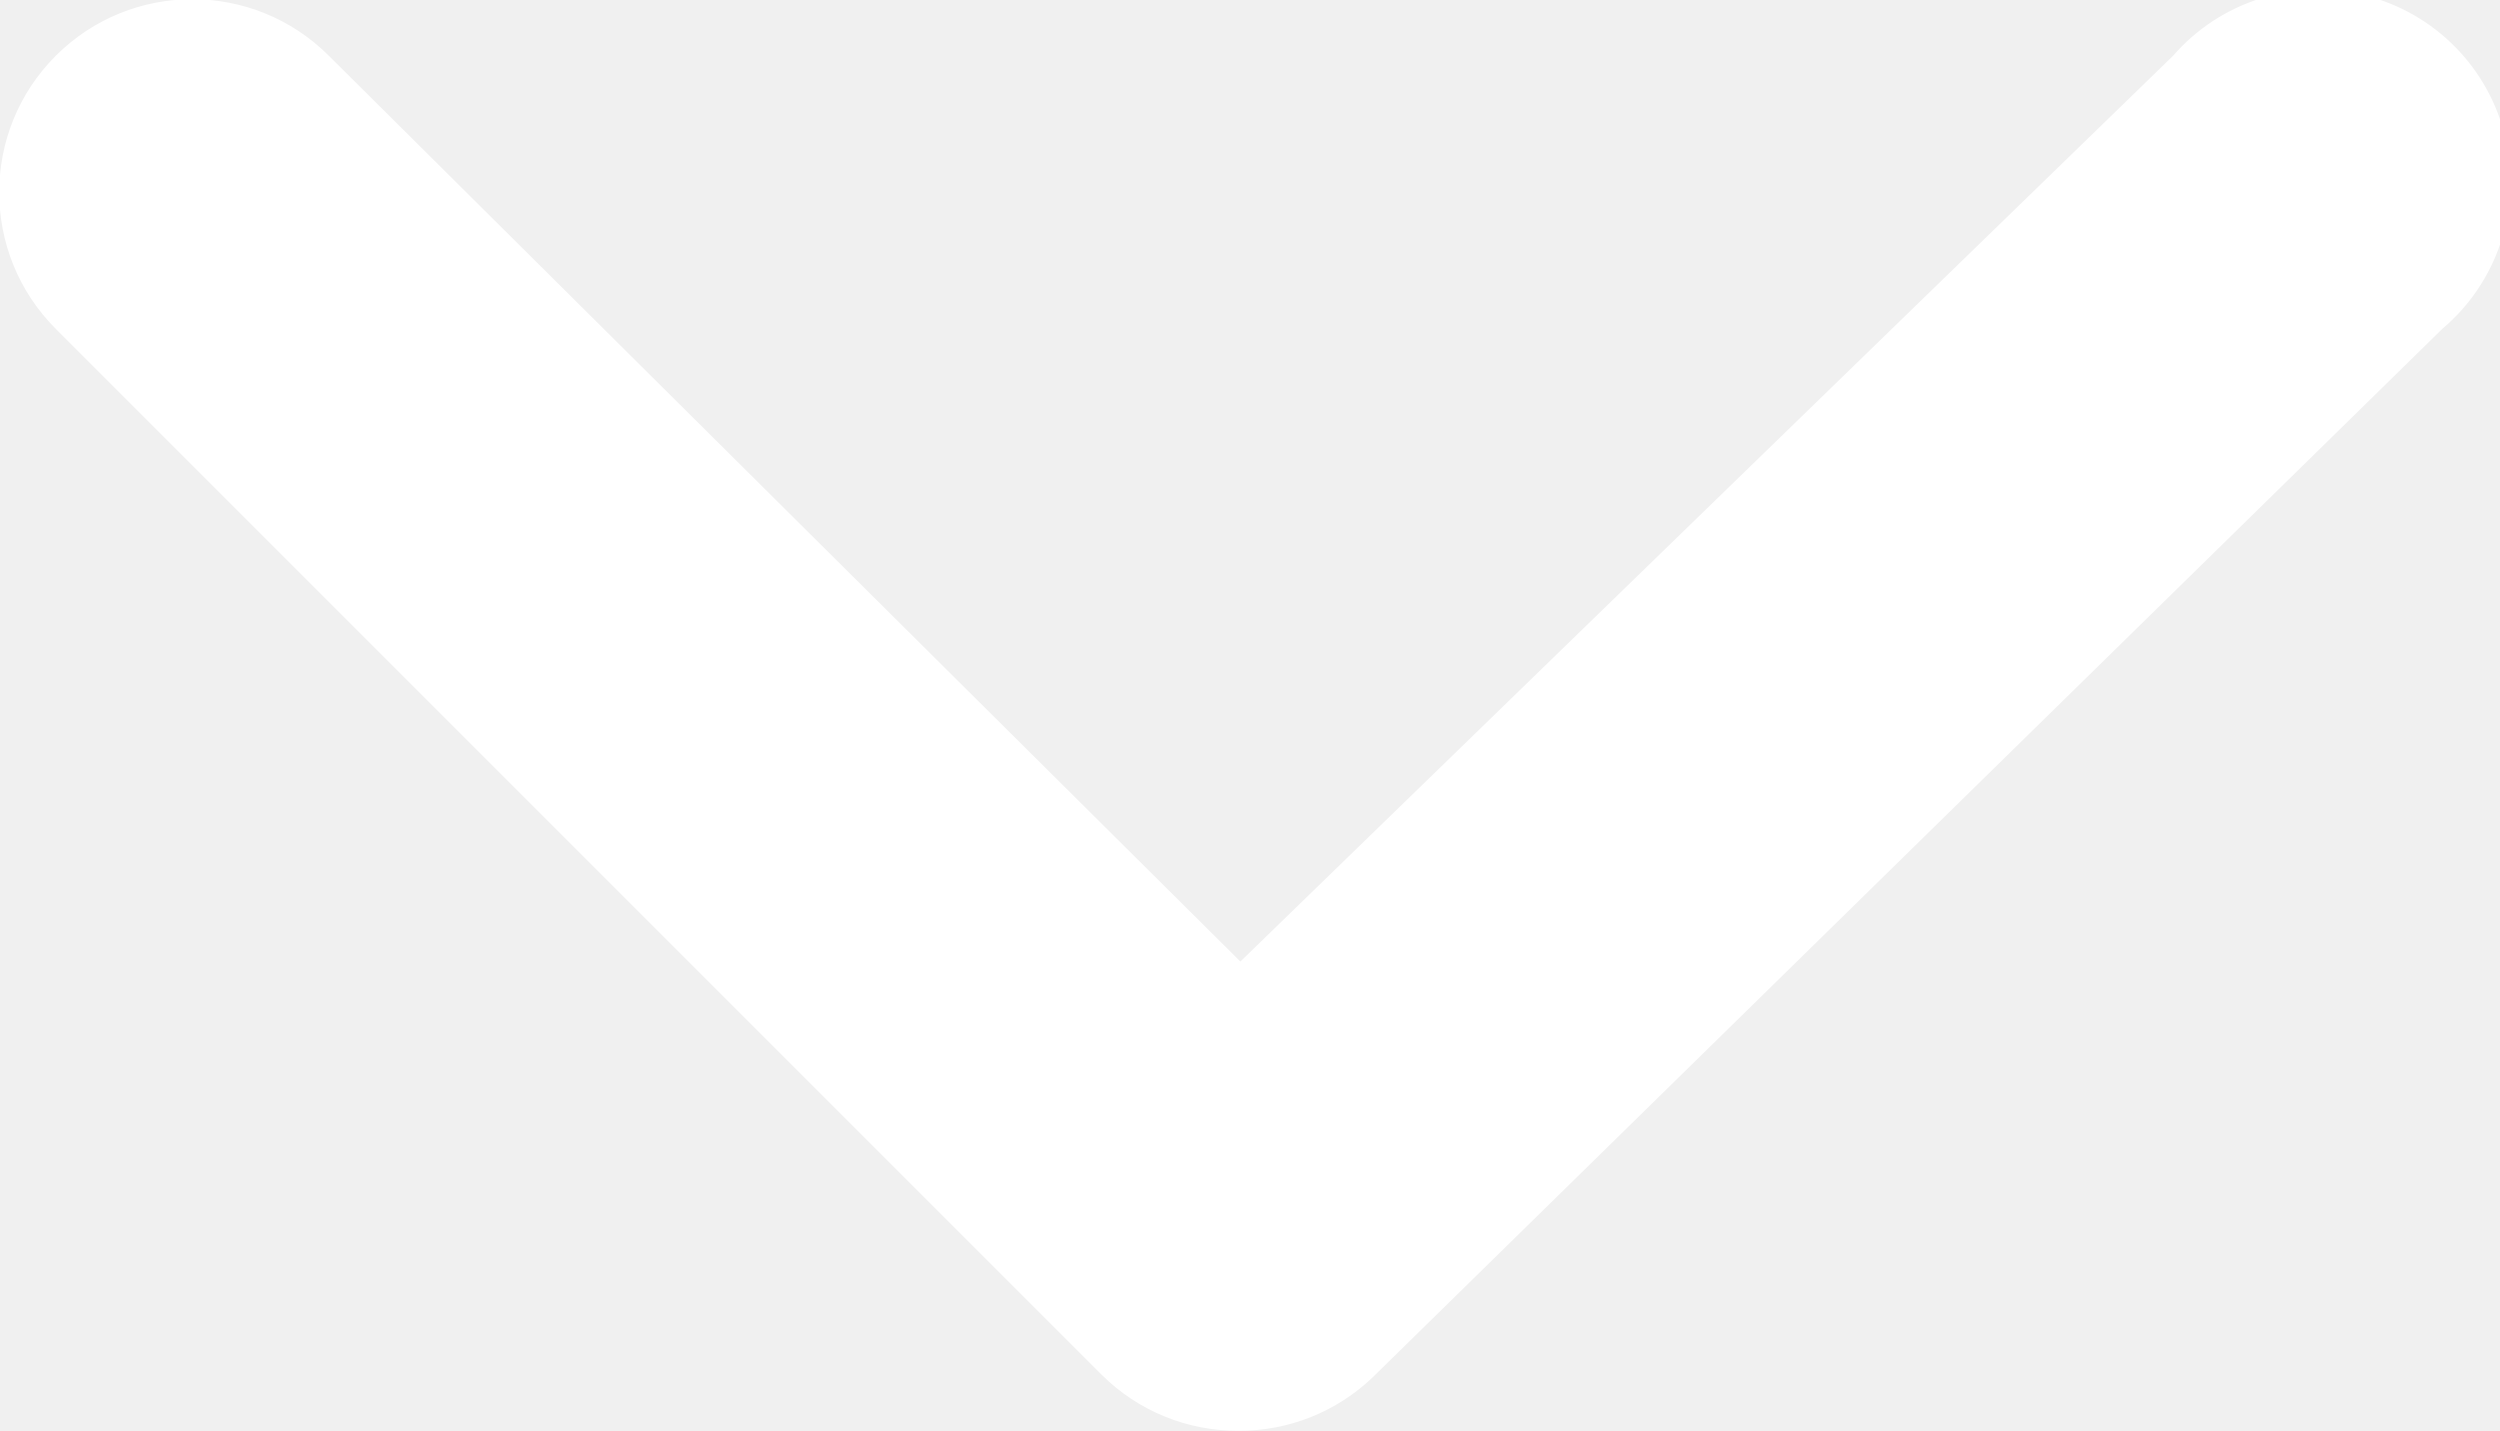
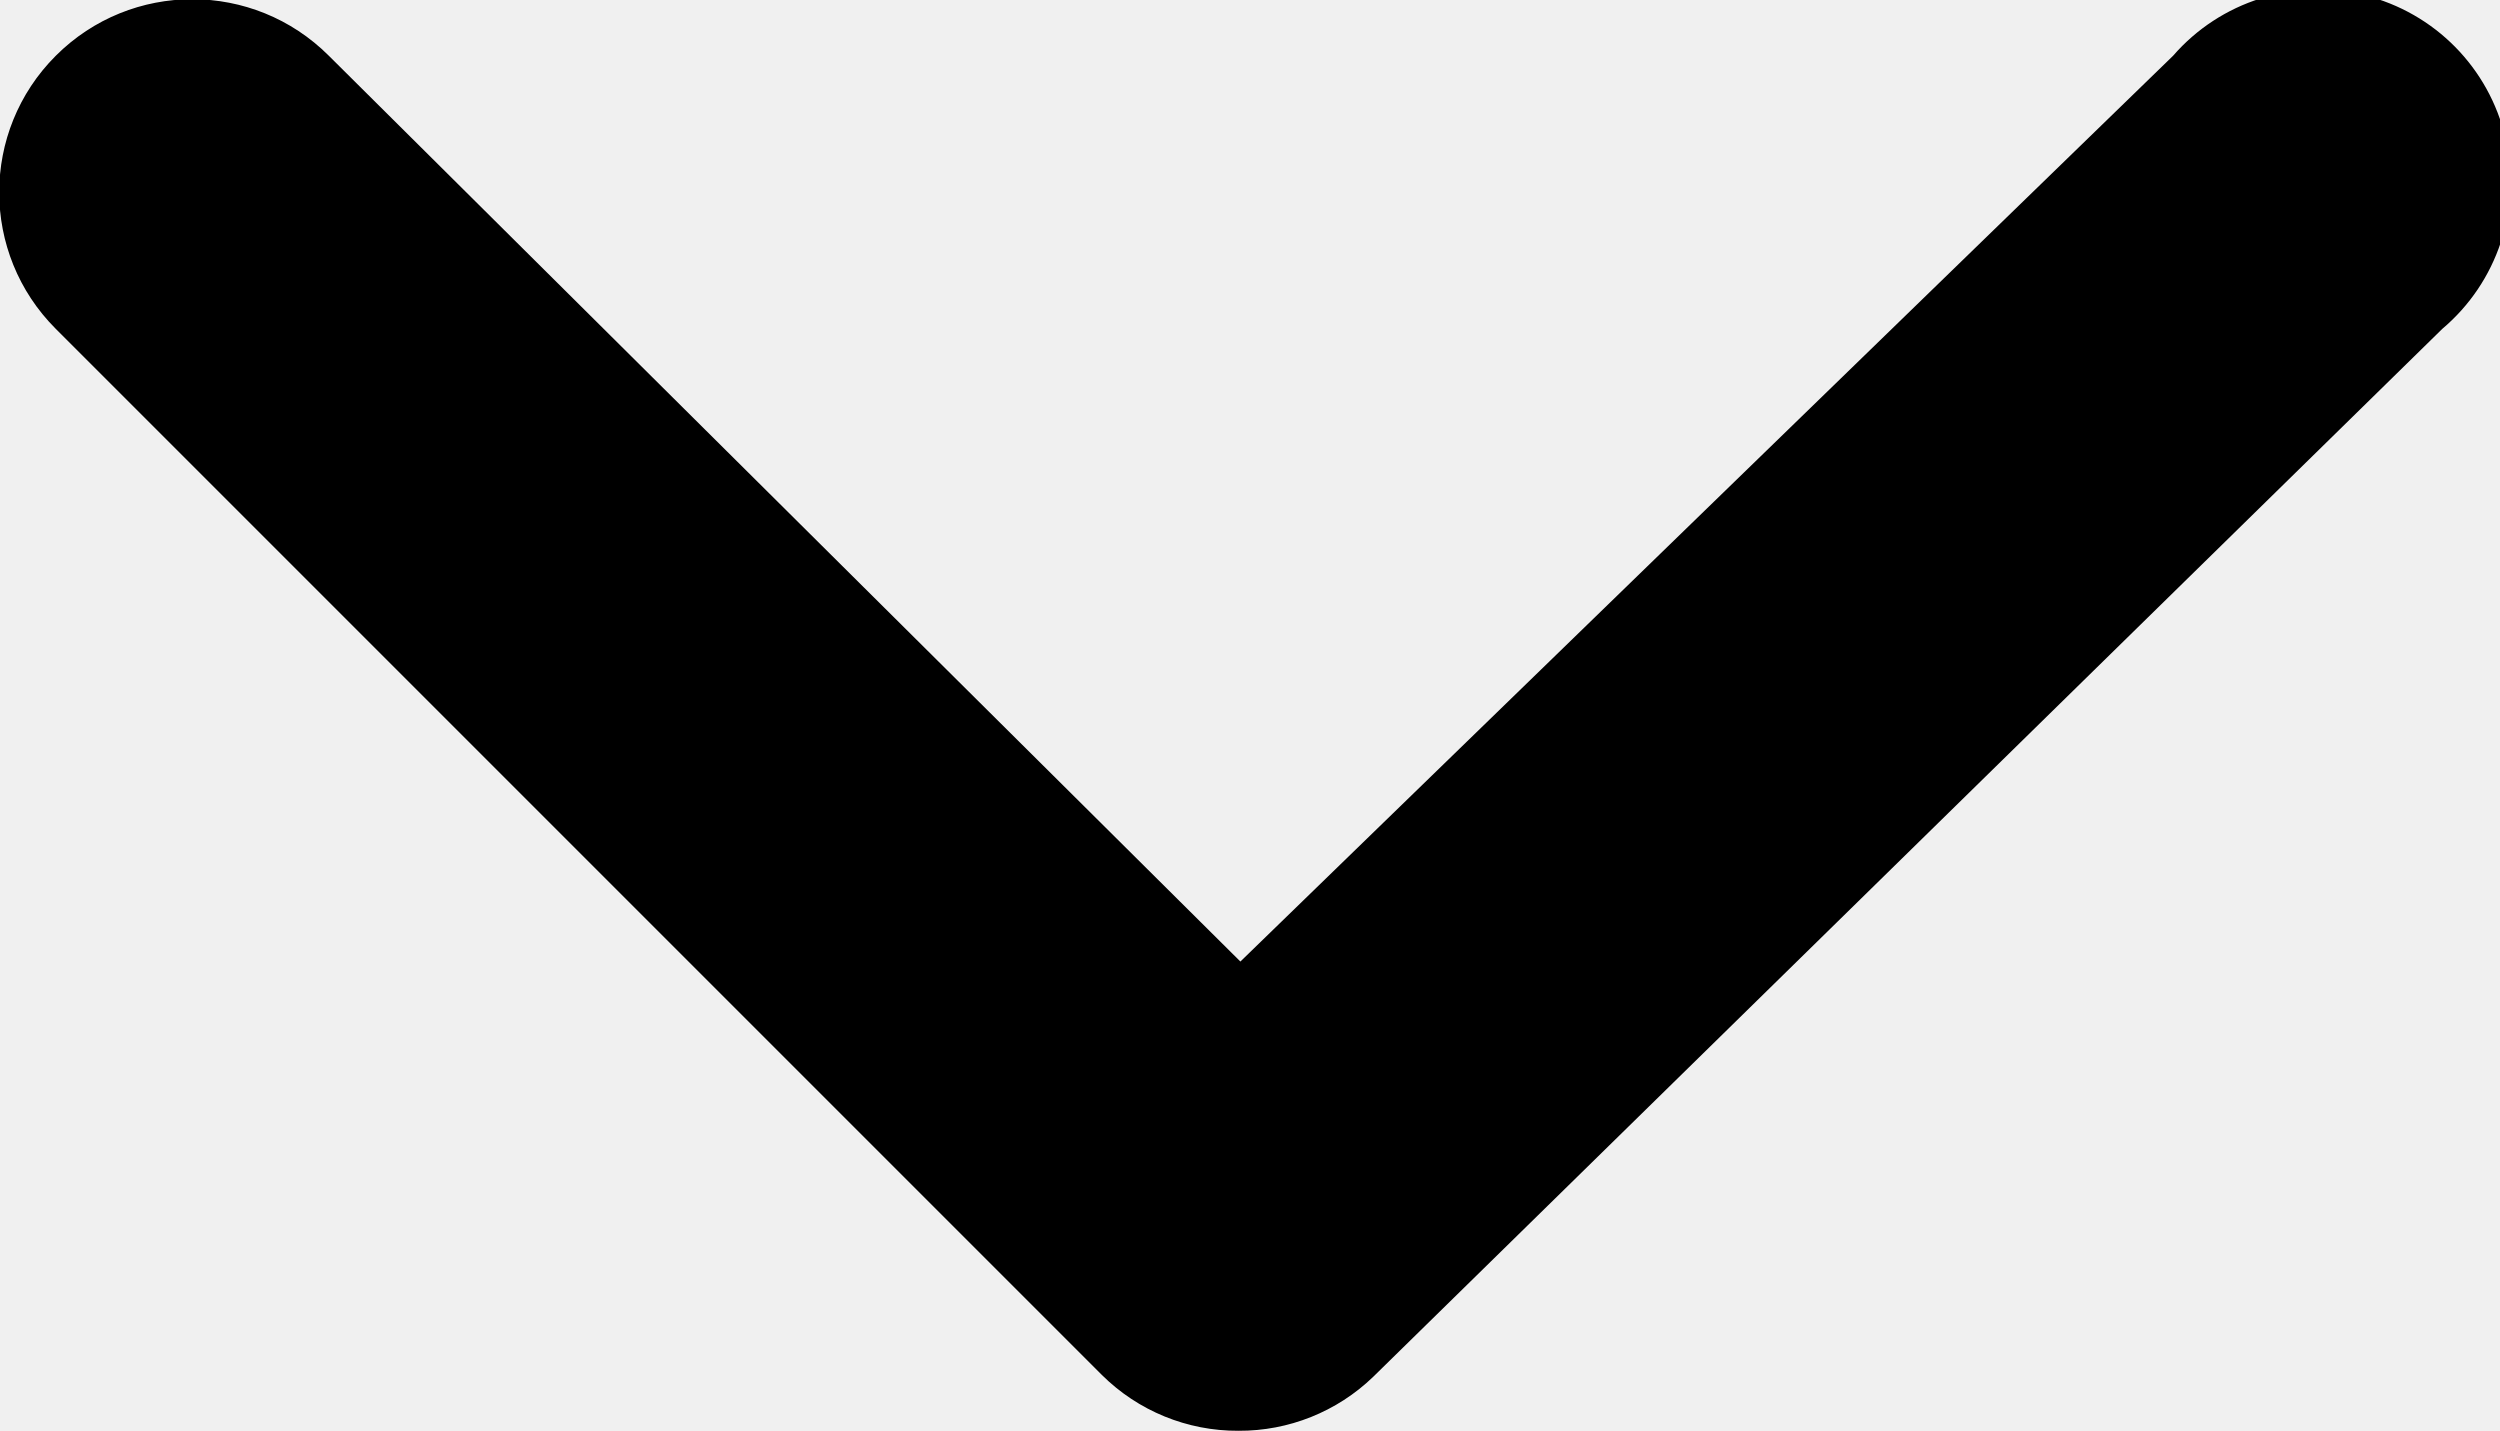
<svg xmlns="http://www.w3.org/2000/svg" viewBox="0 0 13 7.44">
-   <defs>
-     <style>.cls-1{fill:#fff;}</style>
-   </defs>
-   <g id="Layer_2" data-name="Layer 2">
-     <g id="seasons">
-       <g id="arrow_down" data-name="arrow down">
-         <path id="arrow_down_expanded" data-name="arrow down expanded" class="cls-1" d="M6.44,7.44a1,1,0,0,1-.71-.29L.29,1.71A1,1,0,0,1,1.71.29L6.45,5,11.3.29a1,1,0,1,1,1.4,1.42L7.14,7.16A1,1,0,0,1,6.44,7.44Z" />
-       </g>
-     </g>
-   </g>
+   <path id="arrow_down_expanded" data-name="arrow down expanded" class="cls-1" d="M6.44,7.44a1,1,0,0,1-.71-.29L.29,1.71A1,1,0,0,1,1.71.29L6.45,5,11.3.29a1,1,0,1,1,1.4,1.42L7.14,7.16A1,1,0,0,1,6.44,7.44Z" />
</svg>
